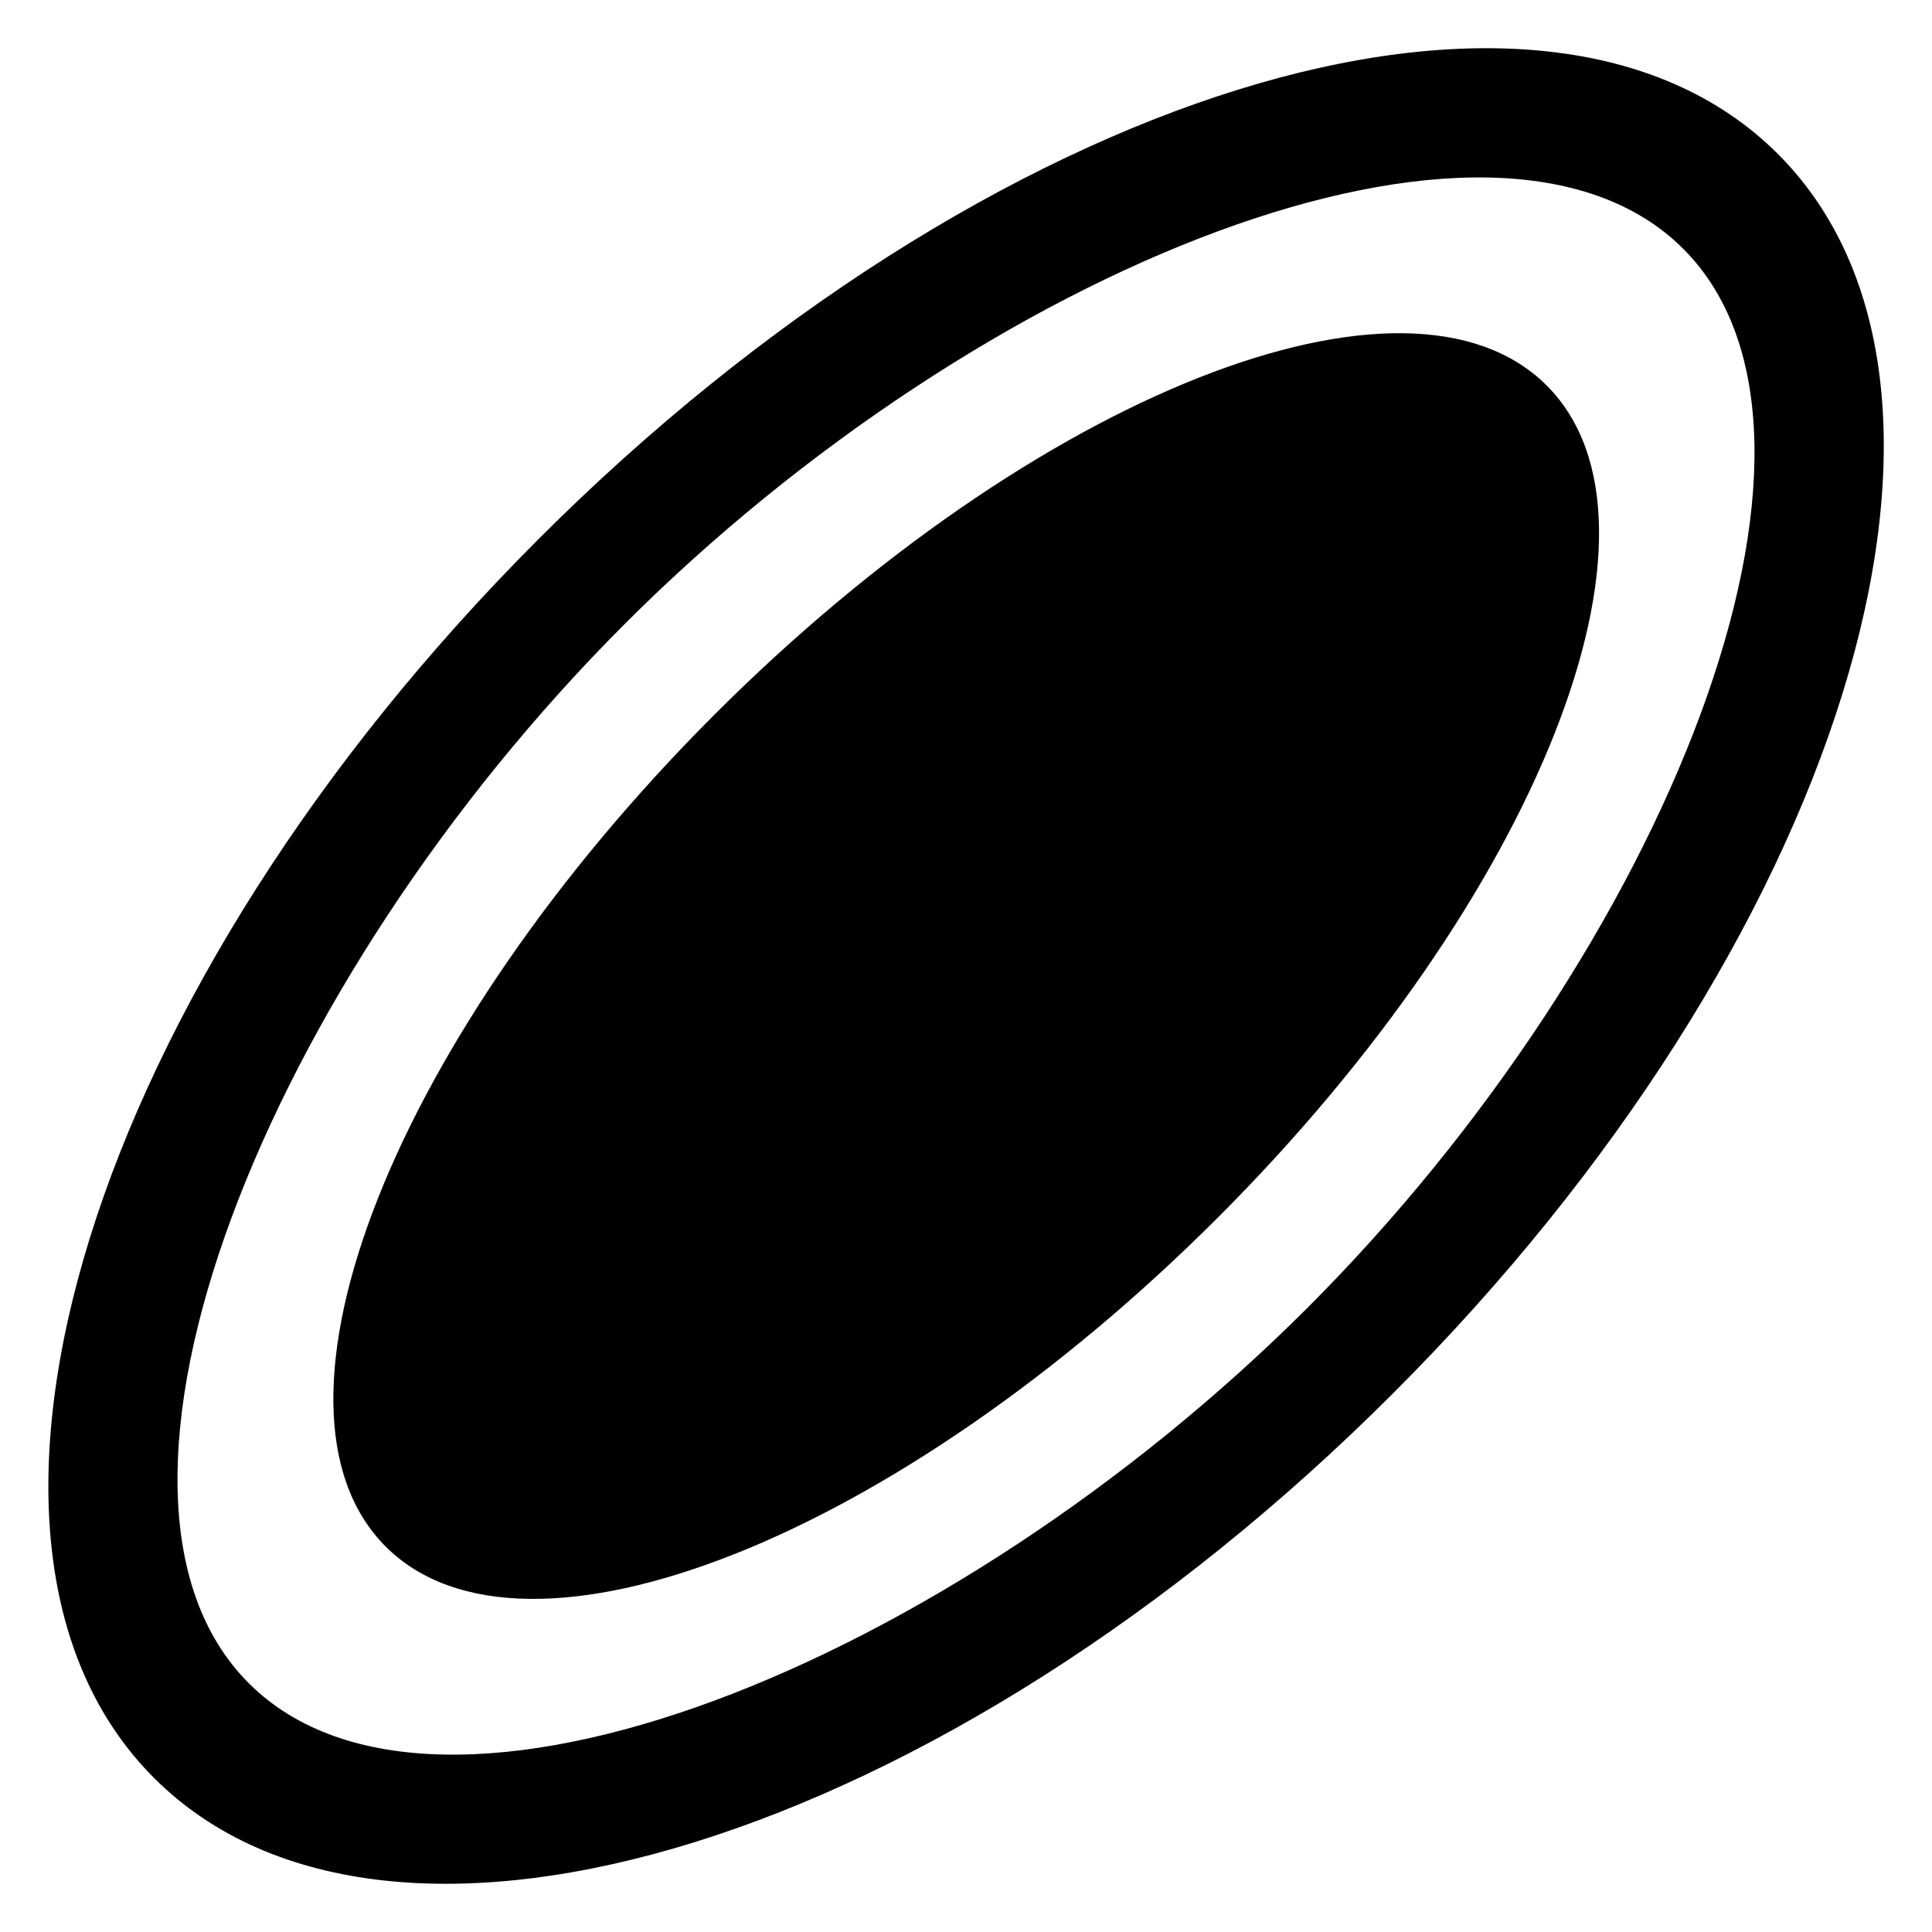
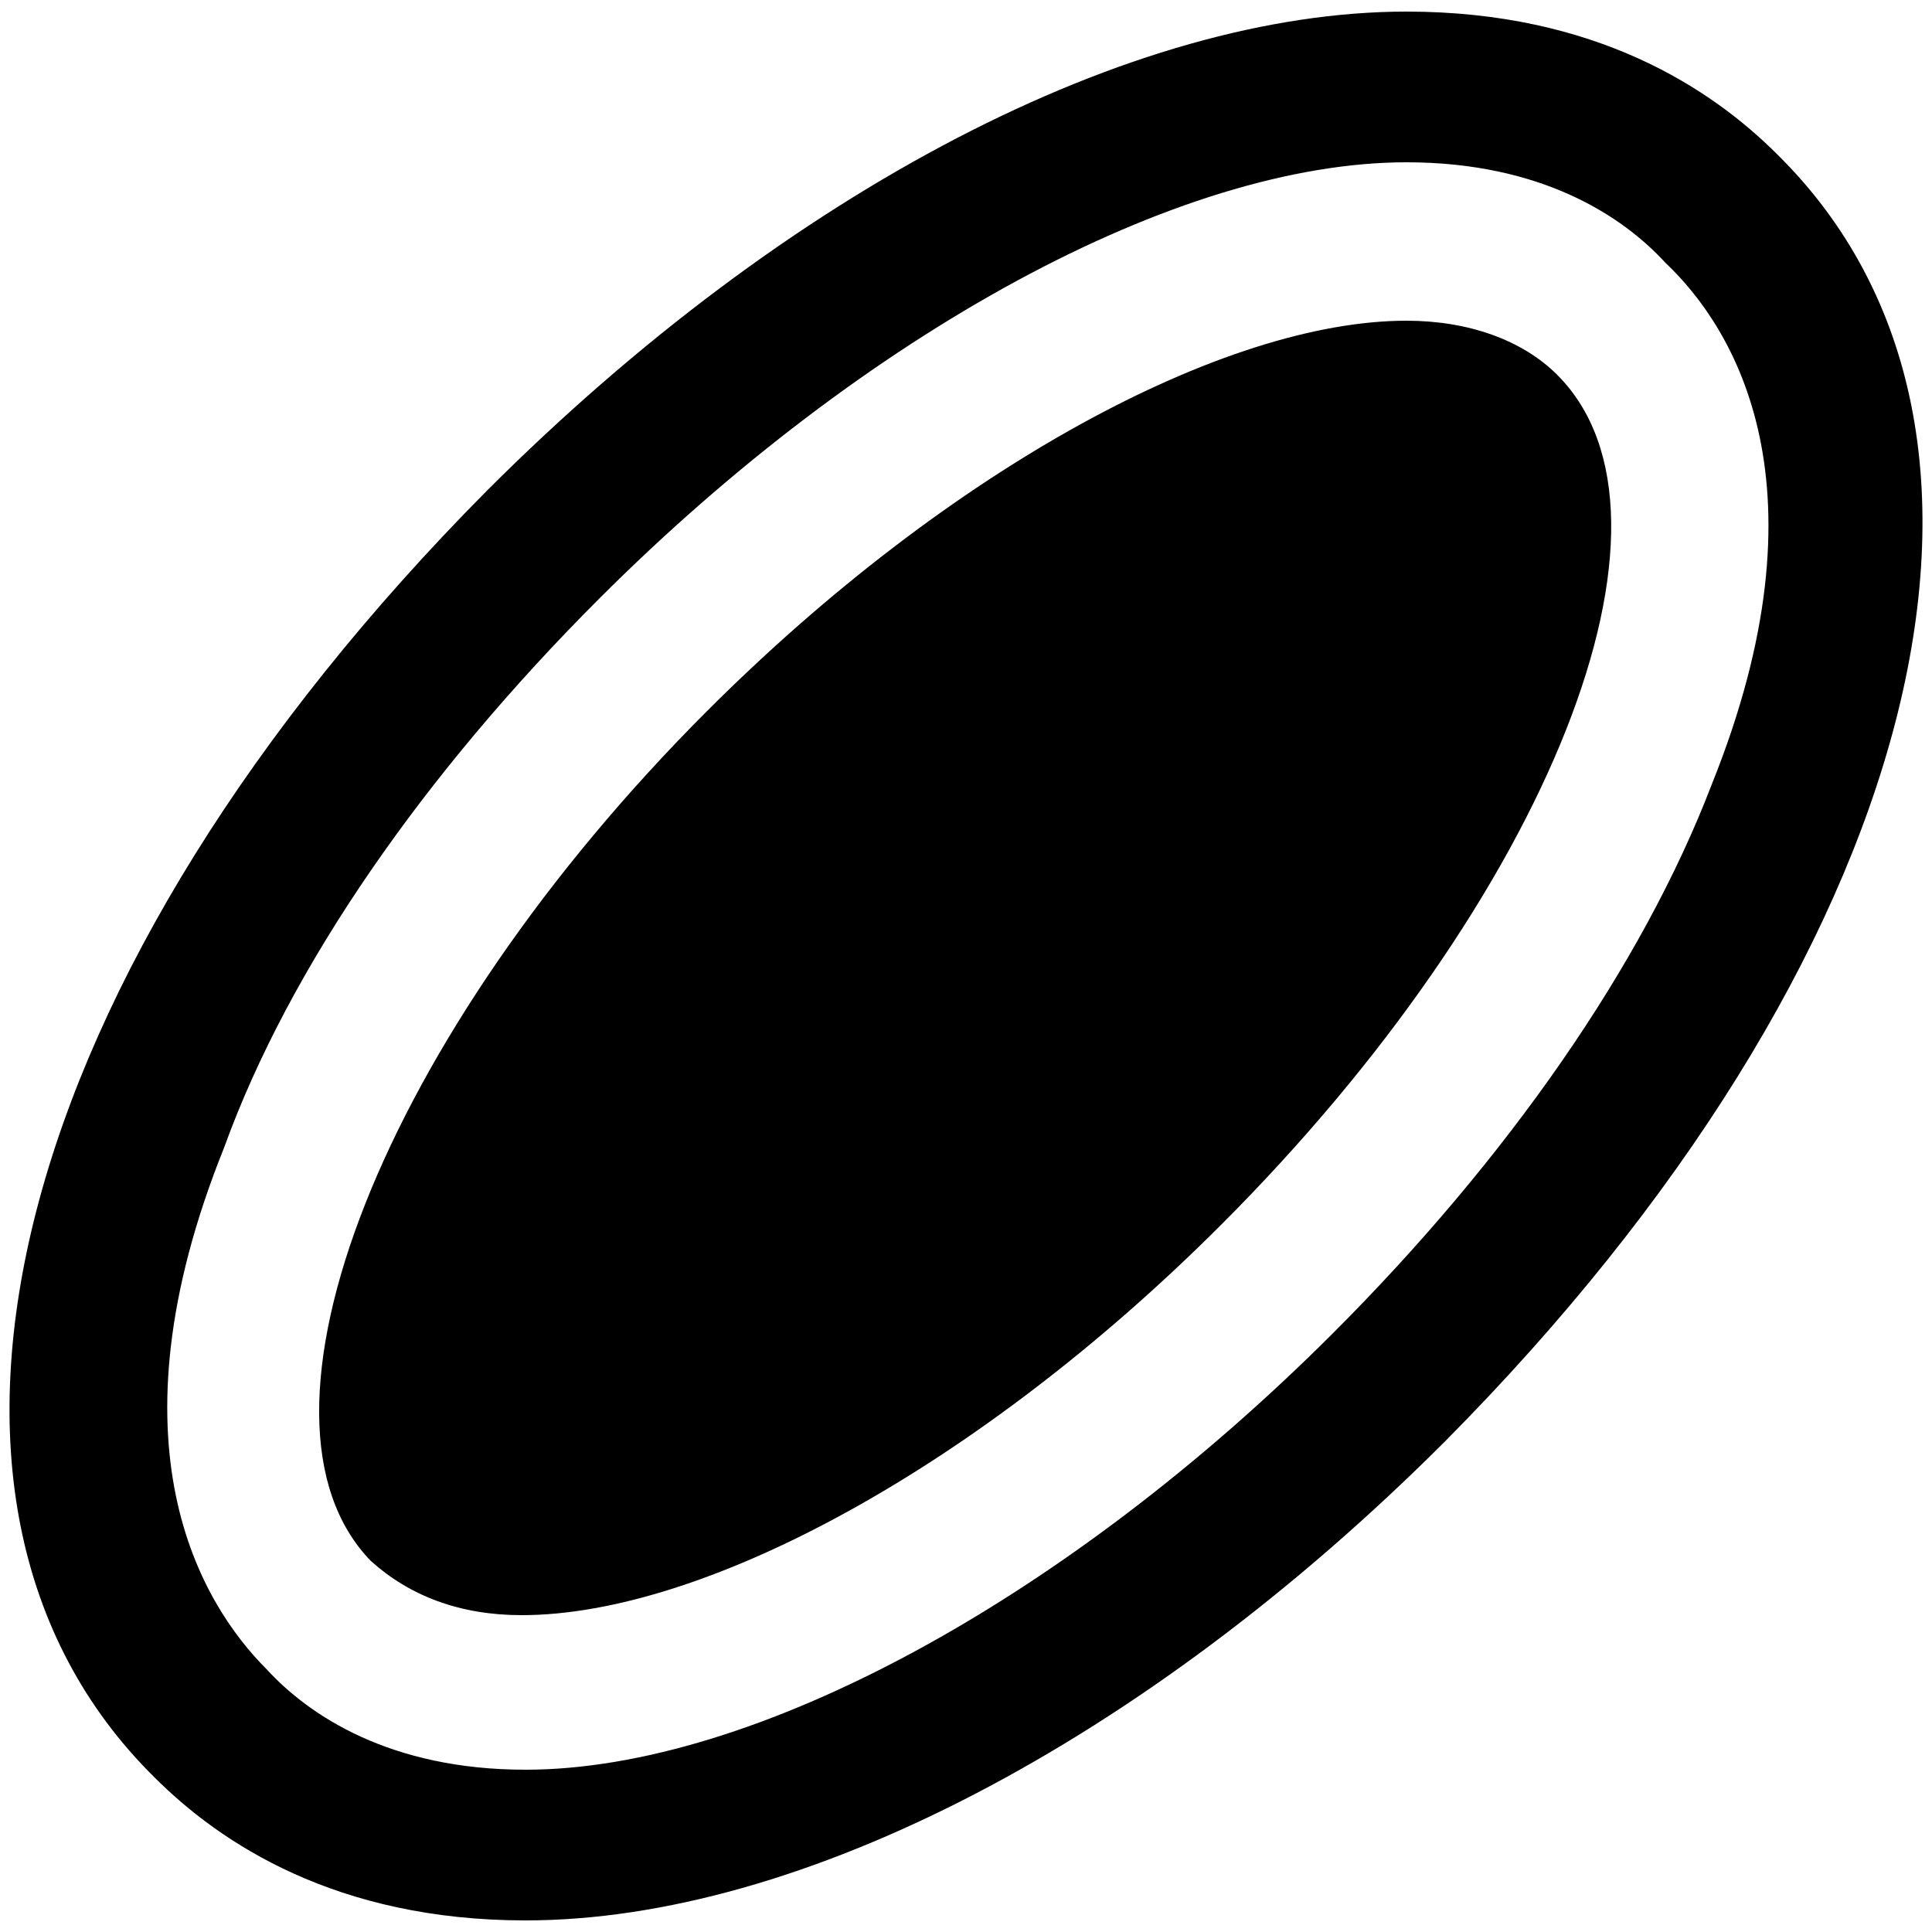
- <svg xmlns="http://www.w3.org/2000/svg" version="1.1" id="round" x="0px" y="0px" viewBox="0 0 56.69 56.69" style="enable-background:new 0 0 56.69 56.69;" xml:space="preserve">
-   <path d="M15.81,15.81C2.65,28.97-2.4,45.25,4.52,52.17c6.93,6.93,23.21,1.87,36.36-11.29C54.04,27.73,59.1,11.45,52.17,4.52  S28.97,2.65,15.81,15.81z M38.37,38.37C27.85,48.88,12.84,54.93,7.3,49.39c-5.53-5.53,0.51-20.55,11.02-31.07S43.86,1.77,49.39,7.3  S48.88,27.85,38.37,38.37z" />
-   <ellipse transform="matrix(0.7071 -0.7071 0.7071 0.7071 -11.7415 28.3465)" cx="28.35" cy="28.35" rx="24.09" ry="10.44" />
+ <svg xmlns="http://www.w3.org/2000/svg" version="1.1" id="round" x="0px" y="0px" viewBox="0 0 50 50" style="enable-background:new 0 0 50 50;" xml:space="preserve">
+   <path d="M13.5,41.8c4.7,0,11.8-3.8,18.1-10.1c8.5-8.5,12.4-18.3,8.7-22c-0.9-0.9-2.3-1.4-3.9-1.4c-4.7,0-11.8,3.8-18.1,10.1  C9.9,26.8,6,36.7,9.6,40.4C10.6,41.3,11.9,41.8,13.5,41.8z" />
+   <path d="M46,4c-1.7-1.7-4.7-3.7-9.6-3.7h0c-7.1,0-16,4.6-23.8,12.4C0.3,25.1-3.3,38.8,4,46c1.7,1.7,4.7,3.7,9.6,3.7  c7.1,0,16-4.6,23.8-12.4C49.7,24.9,53.3,11.2,46,4z M44.3,20.3C42.5,25,39,30,34.5,34.5c-6.9,6.9-15,11.3-20.9,11.3  c-3.5,0-5.6-1.4-6.7-2.6c-1.7-1.7-4.2-5.8-1.1-13.5C7.5,25,11,20,15.5,15.5c6.9-6.9,15-11.3,20.9-11.3h0c3.5,0,5.6,1.4,6.7,2.6  C44.9,8.5,47.4,12.6,44.3,20.3z" />
</svg>
